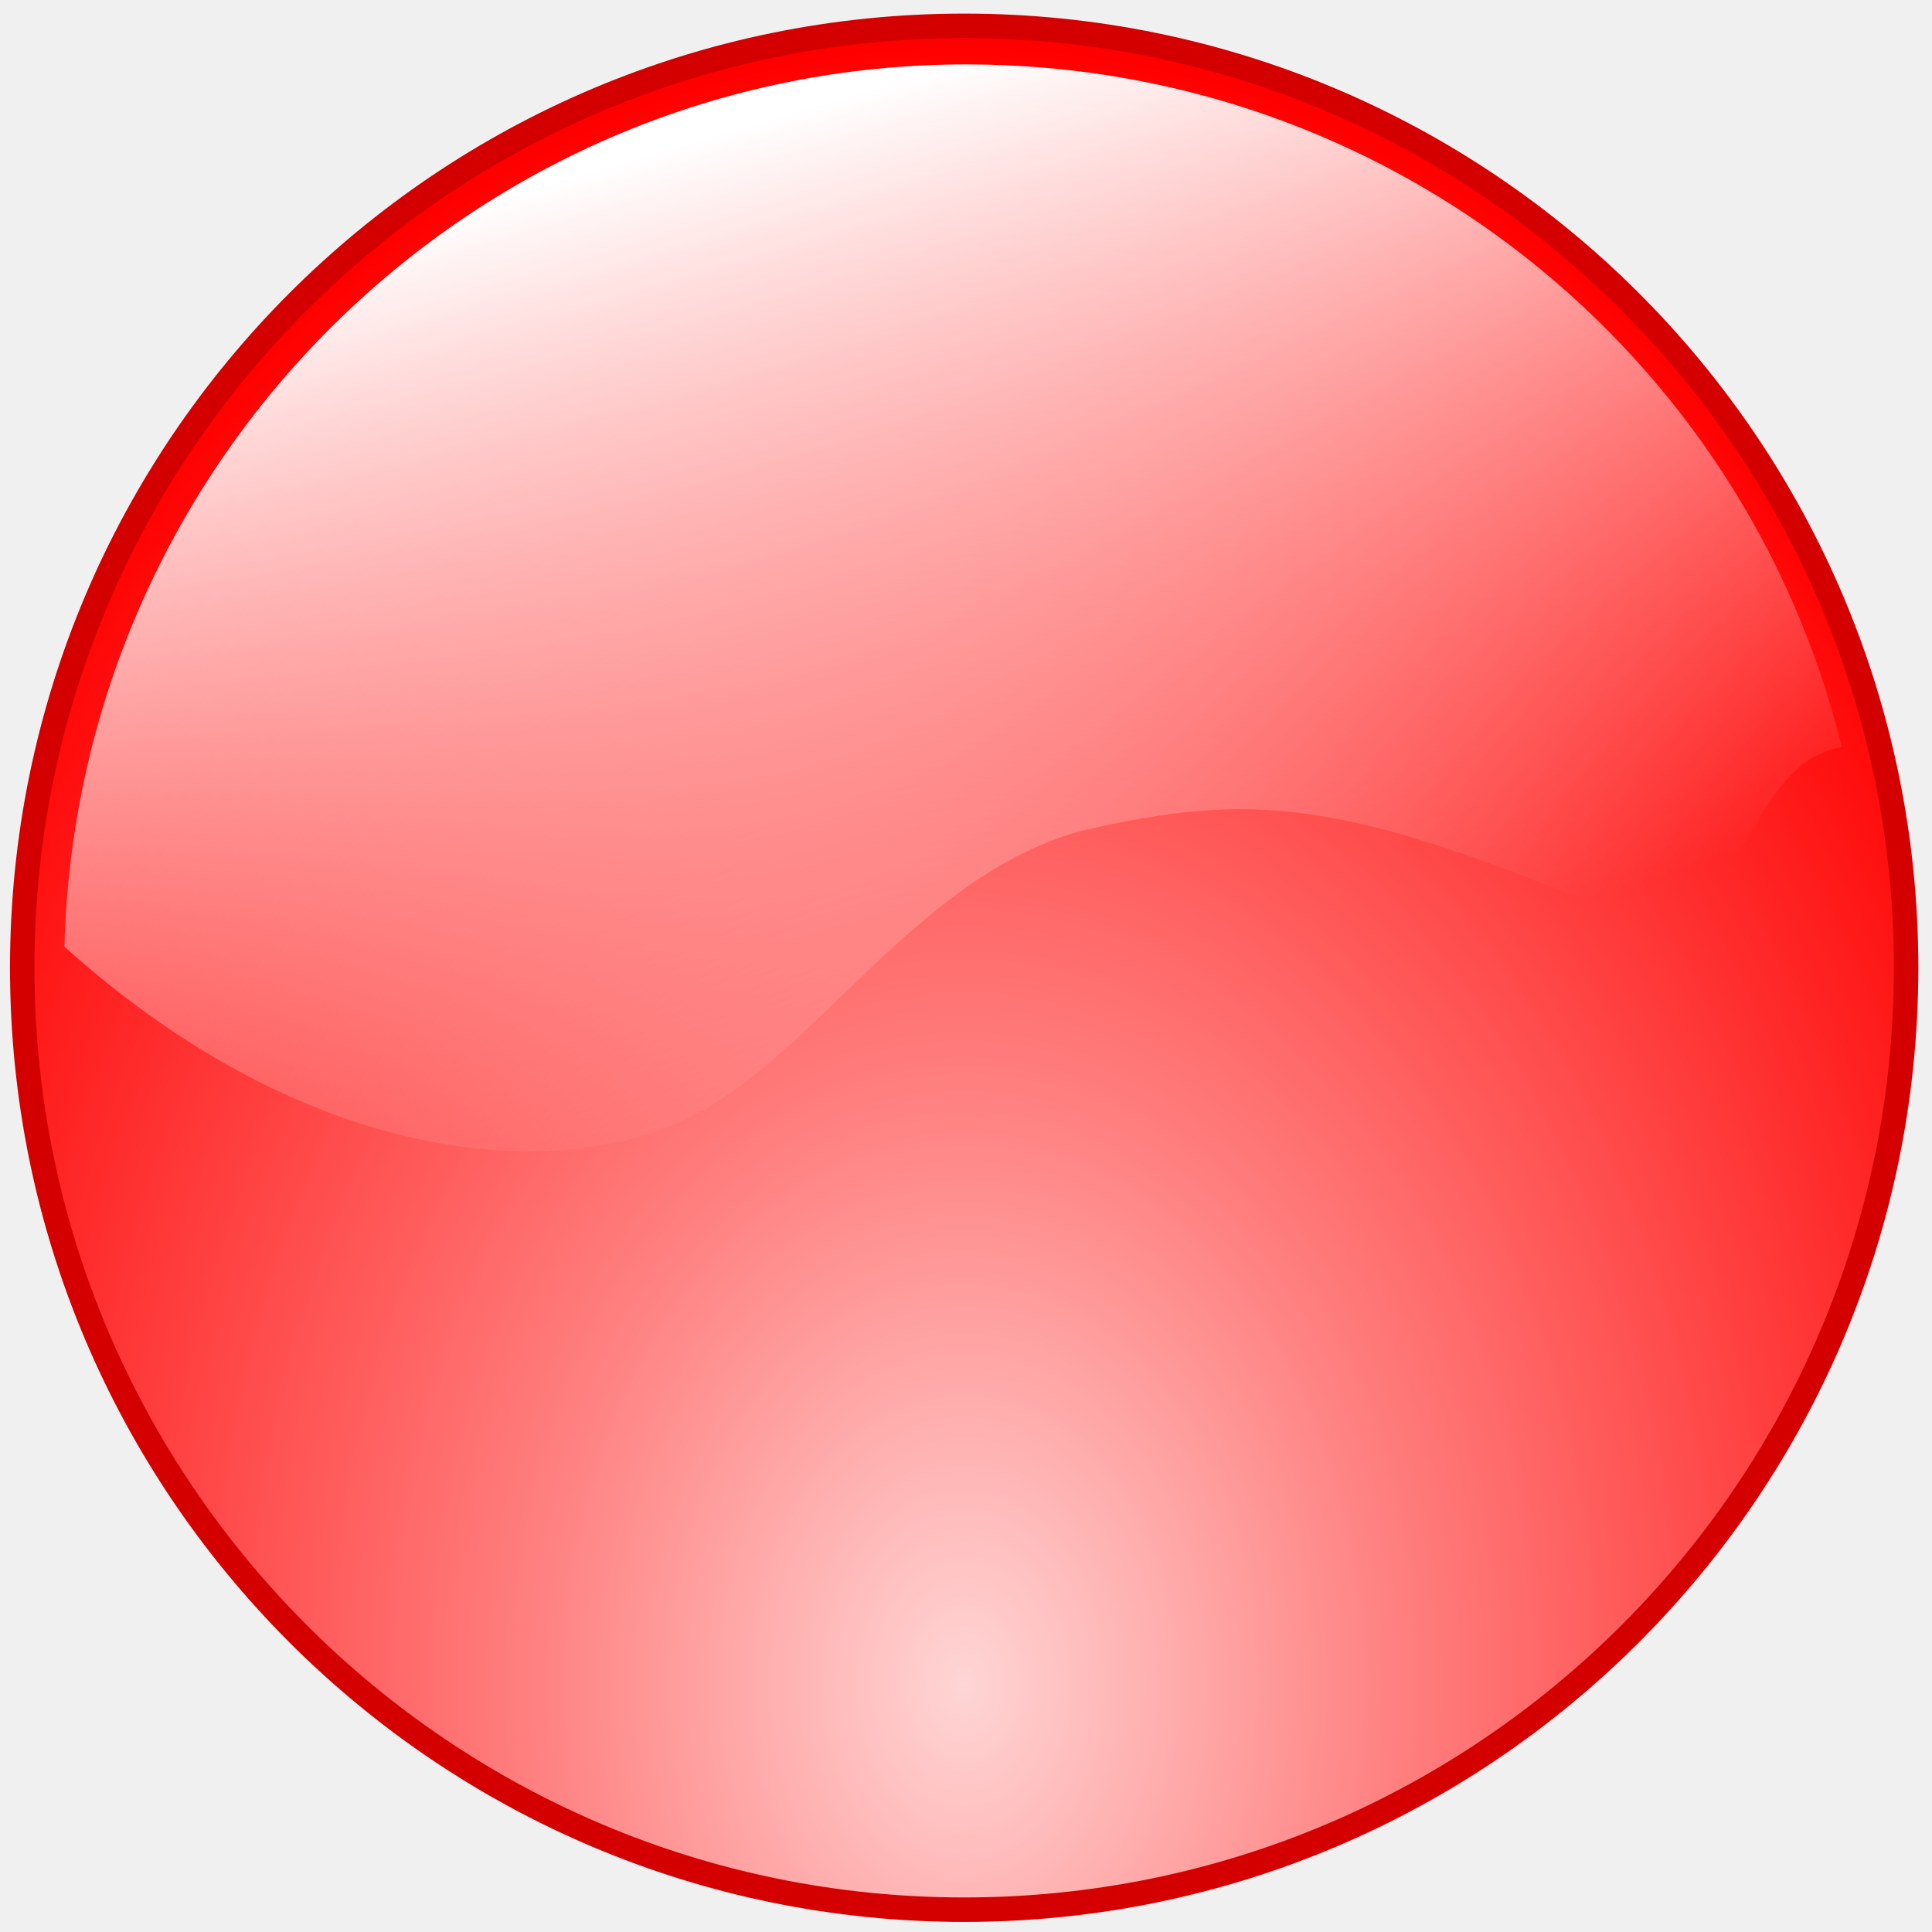
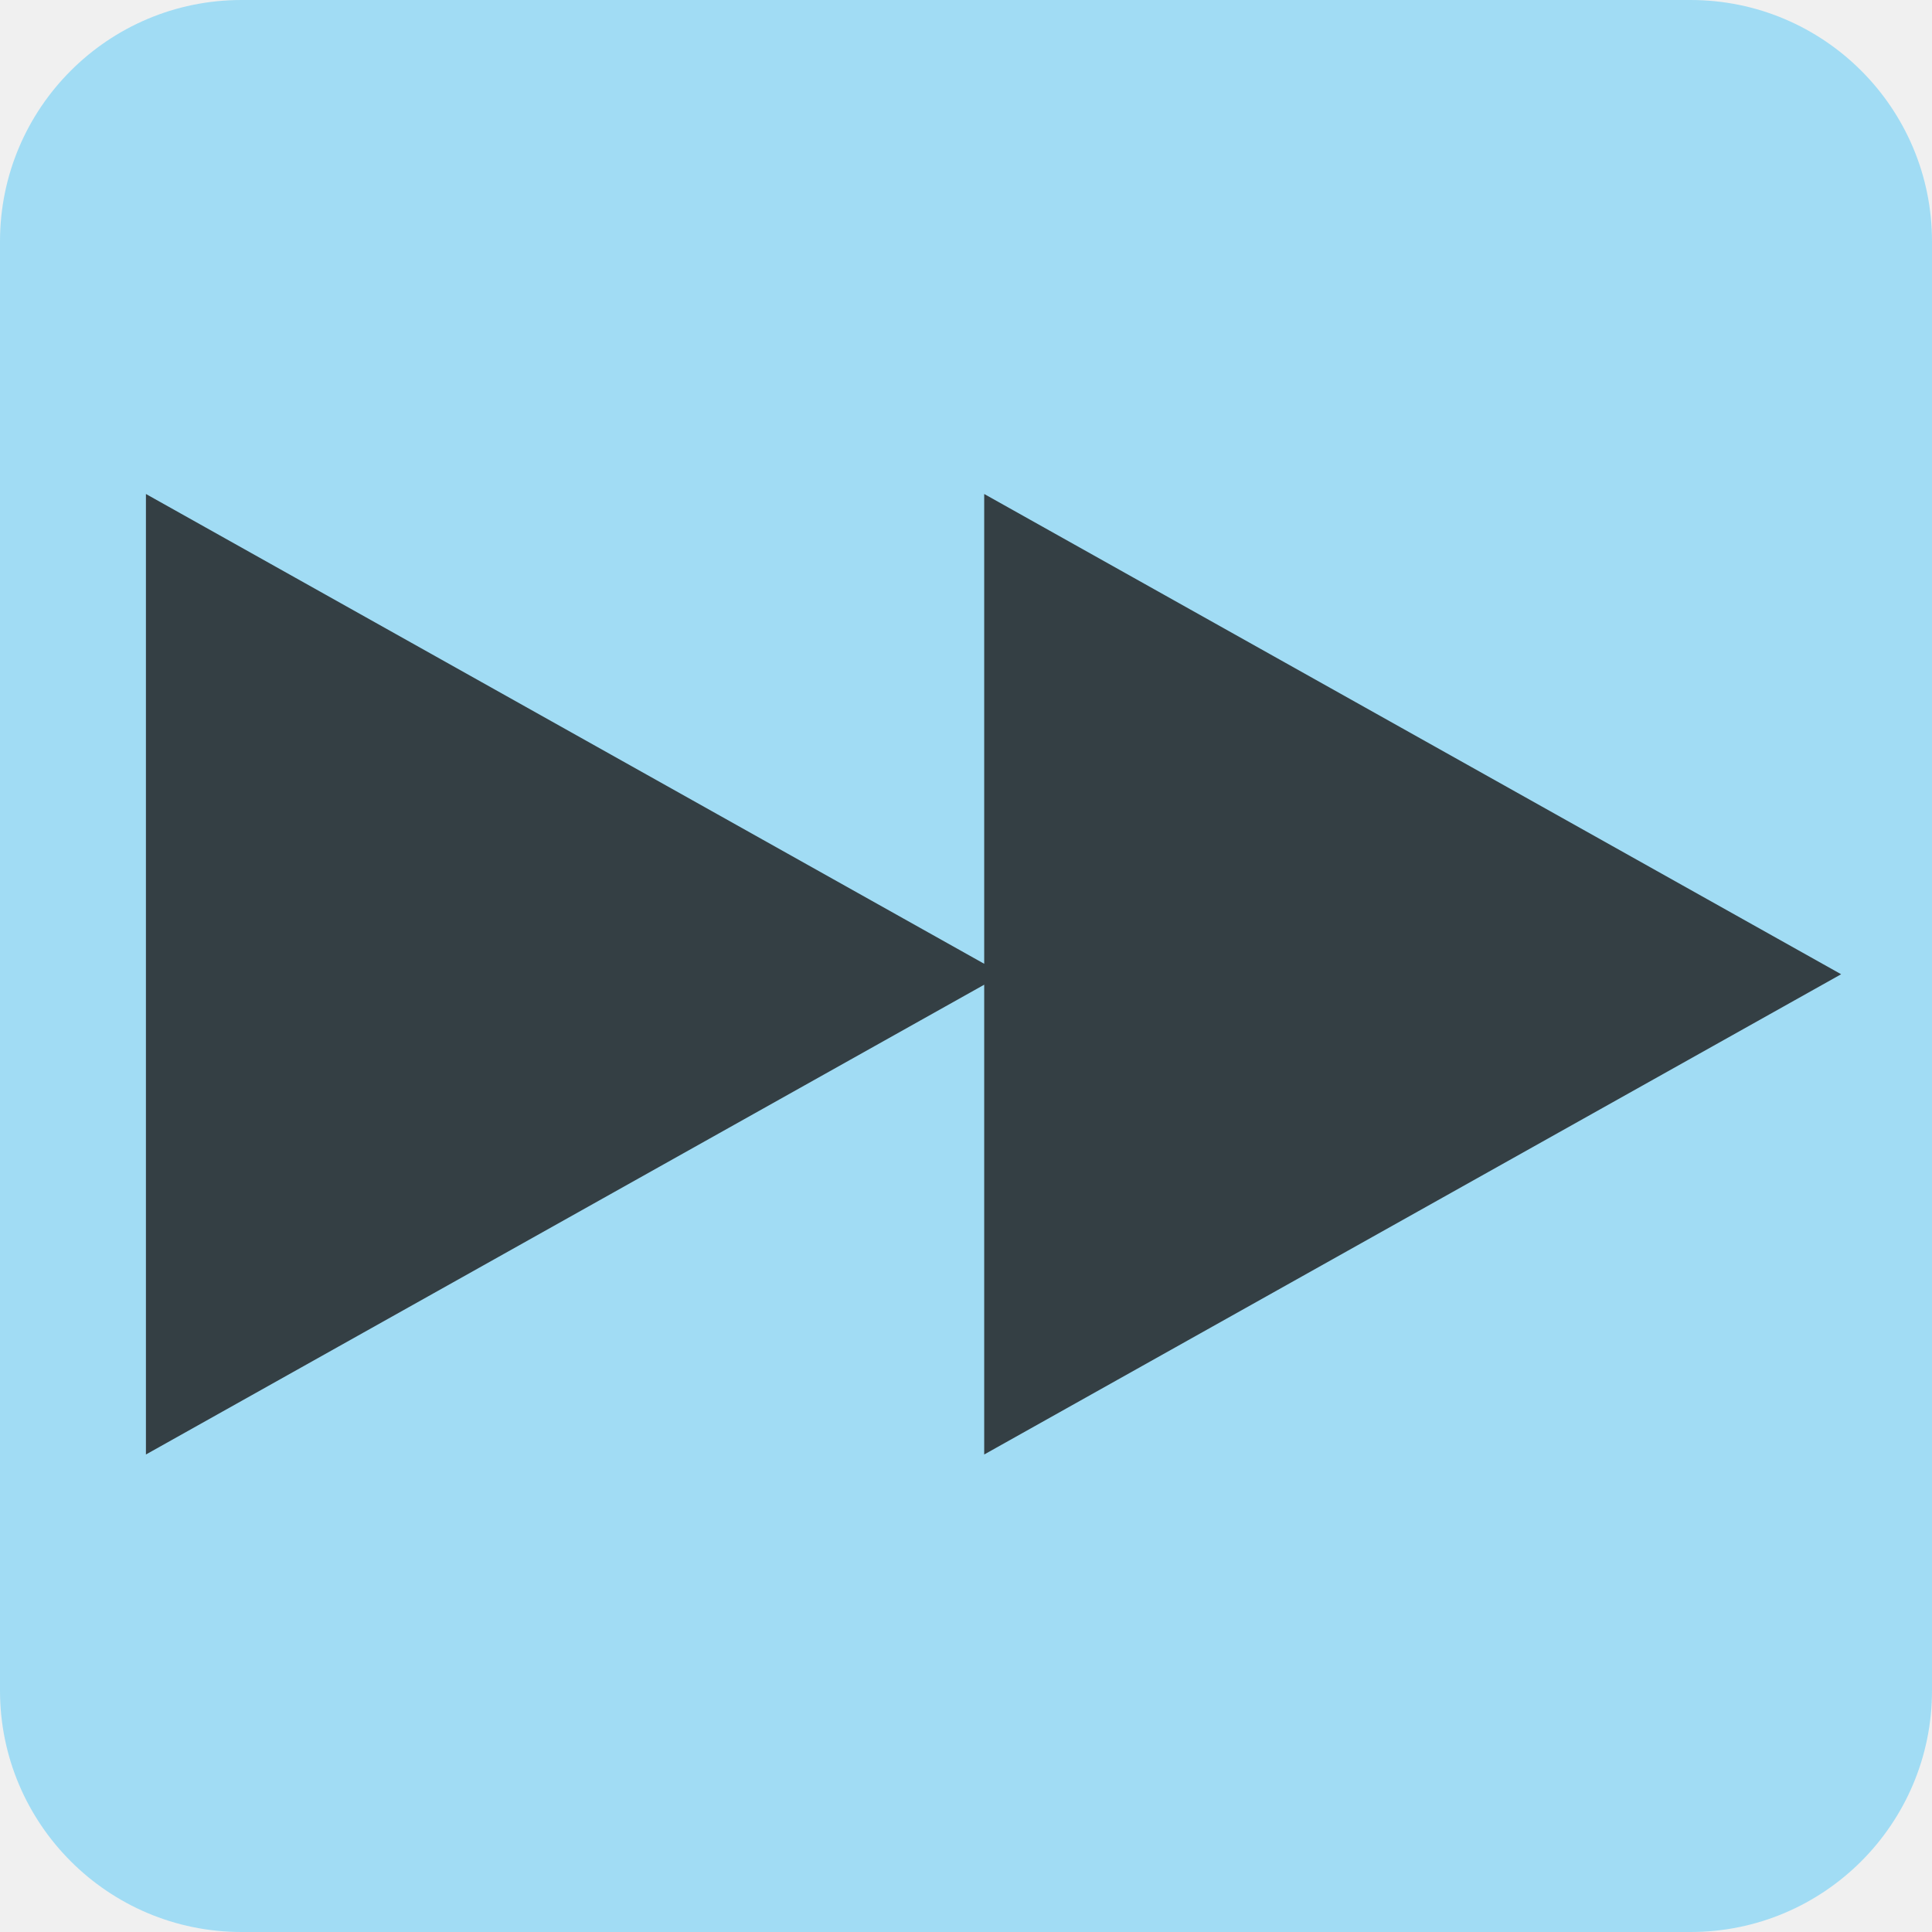
- <svg xmlns="http://www.w3.org/2000/svg" xmlns:xlink="http://www.w3.org/1999/xlink" width="300" height="300" id="svg2" version="1.1">
-   <defs id="defs4">
-     <linearGradient id="lg1">
-       <stop id="s1" offset="0" style="stop-color:white;stop-opacity:0;" />
-       <stop id="s2" offset="1" style="stop-color:white" />
-     </linearGradient>
-     <linearGradient xlink:href="#lg1" id="lg3" x1="191" y1="156" x2="148" y2="10" gradientUnits="userSpaceOnUse" />
-     <linearGradient id="lg2">
-       <stop style="stop-color:#ffd5d5;stop-opacity:1;" offset="0" id="s3" />
-       <stop style="stop-color:#ff8080;stop-opacity:1;" offset="0.36" id="s4" />
-       <stop style="stop-color:#ff2a2a;stop-opacity:1;" offset="0.79" id="s5" />
-       <stop style="stop-color:#ff0000;stop-opacity:1;" offset="1" id="s6" />
-     </linearGradient>
-     <radialGradient xlink:href="#lg2" id="rg1" cx="-100" cy="-278" fx="-100" fy="-278" r="155" gradientUnits="userSpaceOnUse" gradientTransform="matrix(1.267,0,0,1.73,26.67,204.12)" />
+ <svg xmlns="http://www.w3.org/2000/svg" width="64" height="64" viewBox="0 0 64 64" fill="none">
+   <g clip-path="url(#clip0_8_16)">
+     <rect width="64" height="64" rx="8" fill="#A1DCF4" />
+     <path d="M4.834 48.182V16.364L33.221 32.273L4.834 48.182ZM32.603 48.182V16.364L60.99 32.273L32.603 48.182Z" fill="#343F44" />
+   </g>
+   <defs>
+     <clipPath id="clip0_8_16">
+       <rect width="64" height="64" rx="8" fill="white" />
+     </clipPath>
  </defs>
-   <g id="layer1" transform="translate(255,539)">
-     <path style="stroke:#d40000;fill:url(#rg1);stroke-width:4" id="p1" d="M 54 -394 A 154 154 0 1 1 -254,-394 A 154 154 0 1 1 54 -394 z" transform="matrix(0.949753,0,0,0.949753,-10.31027,-14.52566)" />
-     <path style="fill:url(#lg3)" d="M 150,10 C 74,10 12,71 10,147 C 49,182 87,183 106,174 C 126,165 142,136 168,129 C 194,123 208,124 249,141 C 272,150 269,119 286,116 C 271,55 216,10 150,10 z " transform="translate(-255,-539)" id="p2" />
-   </g>
</svg>
